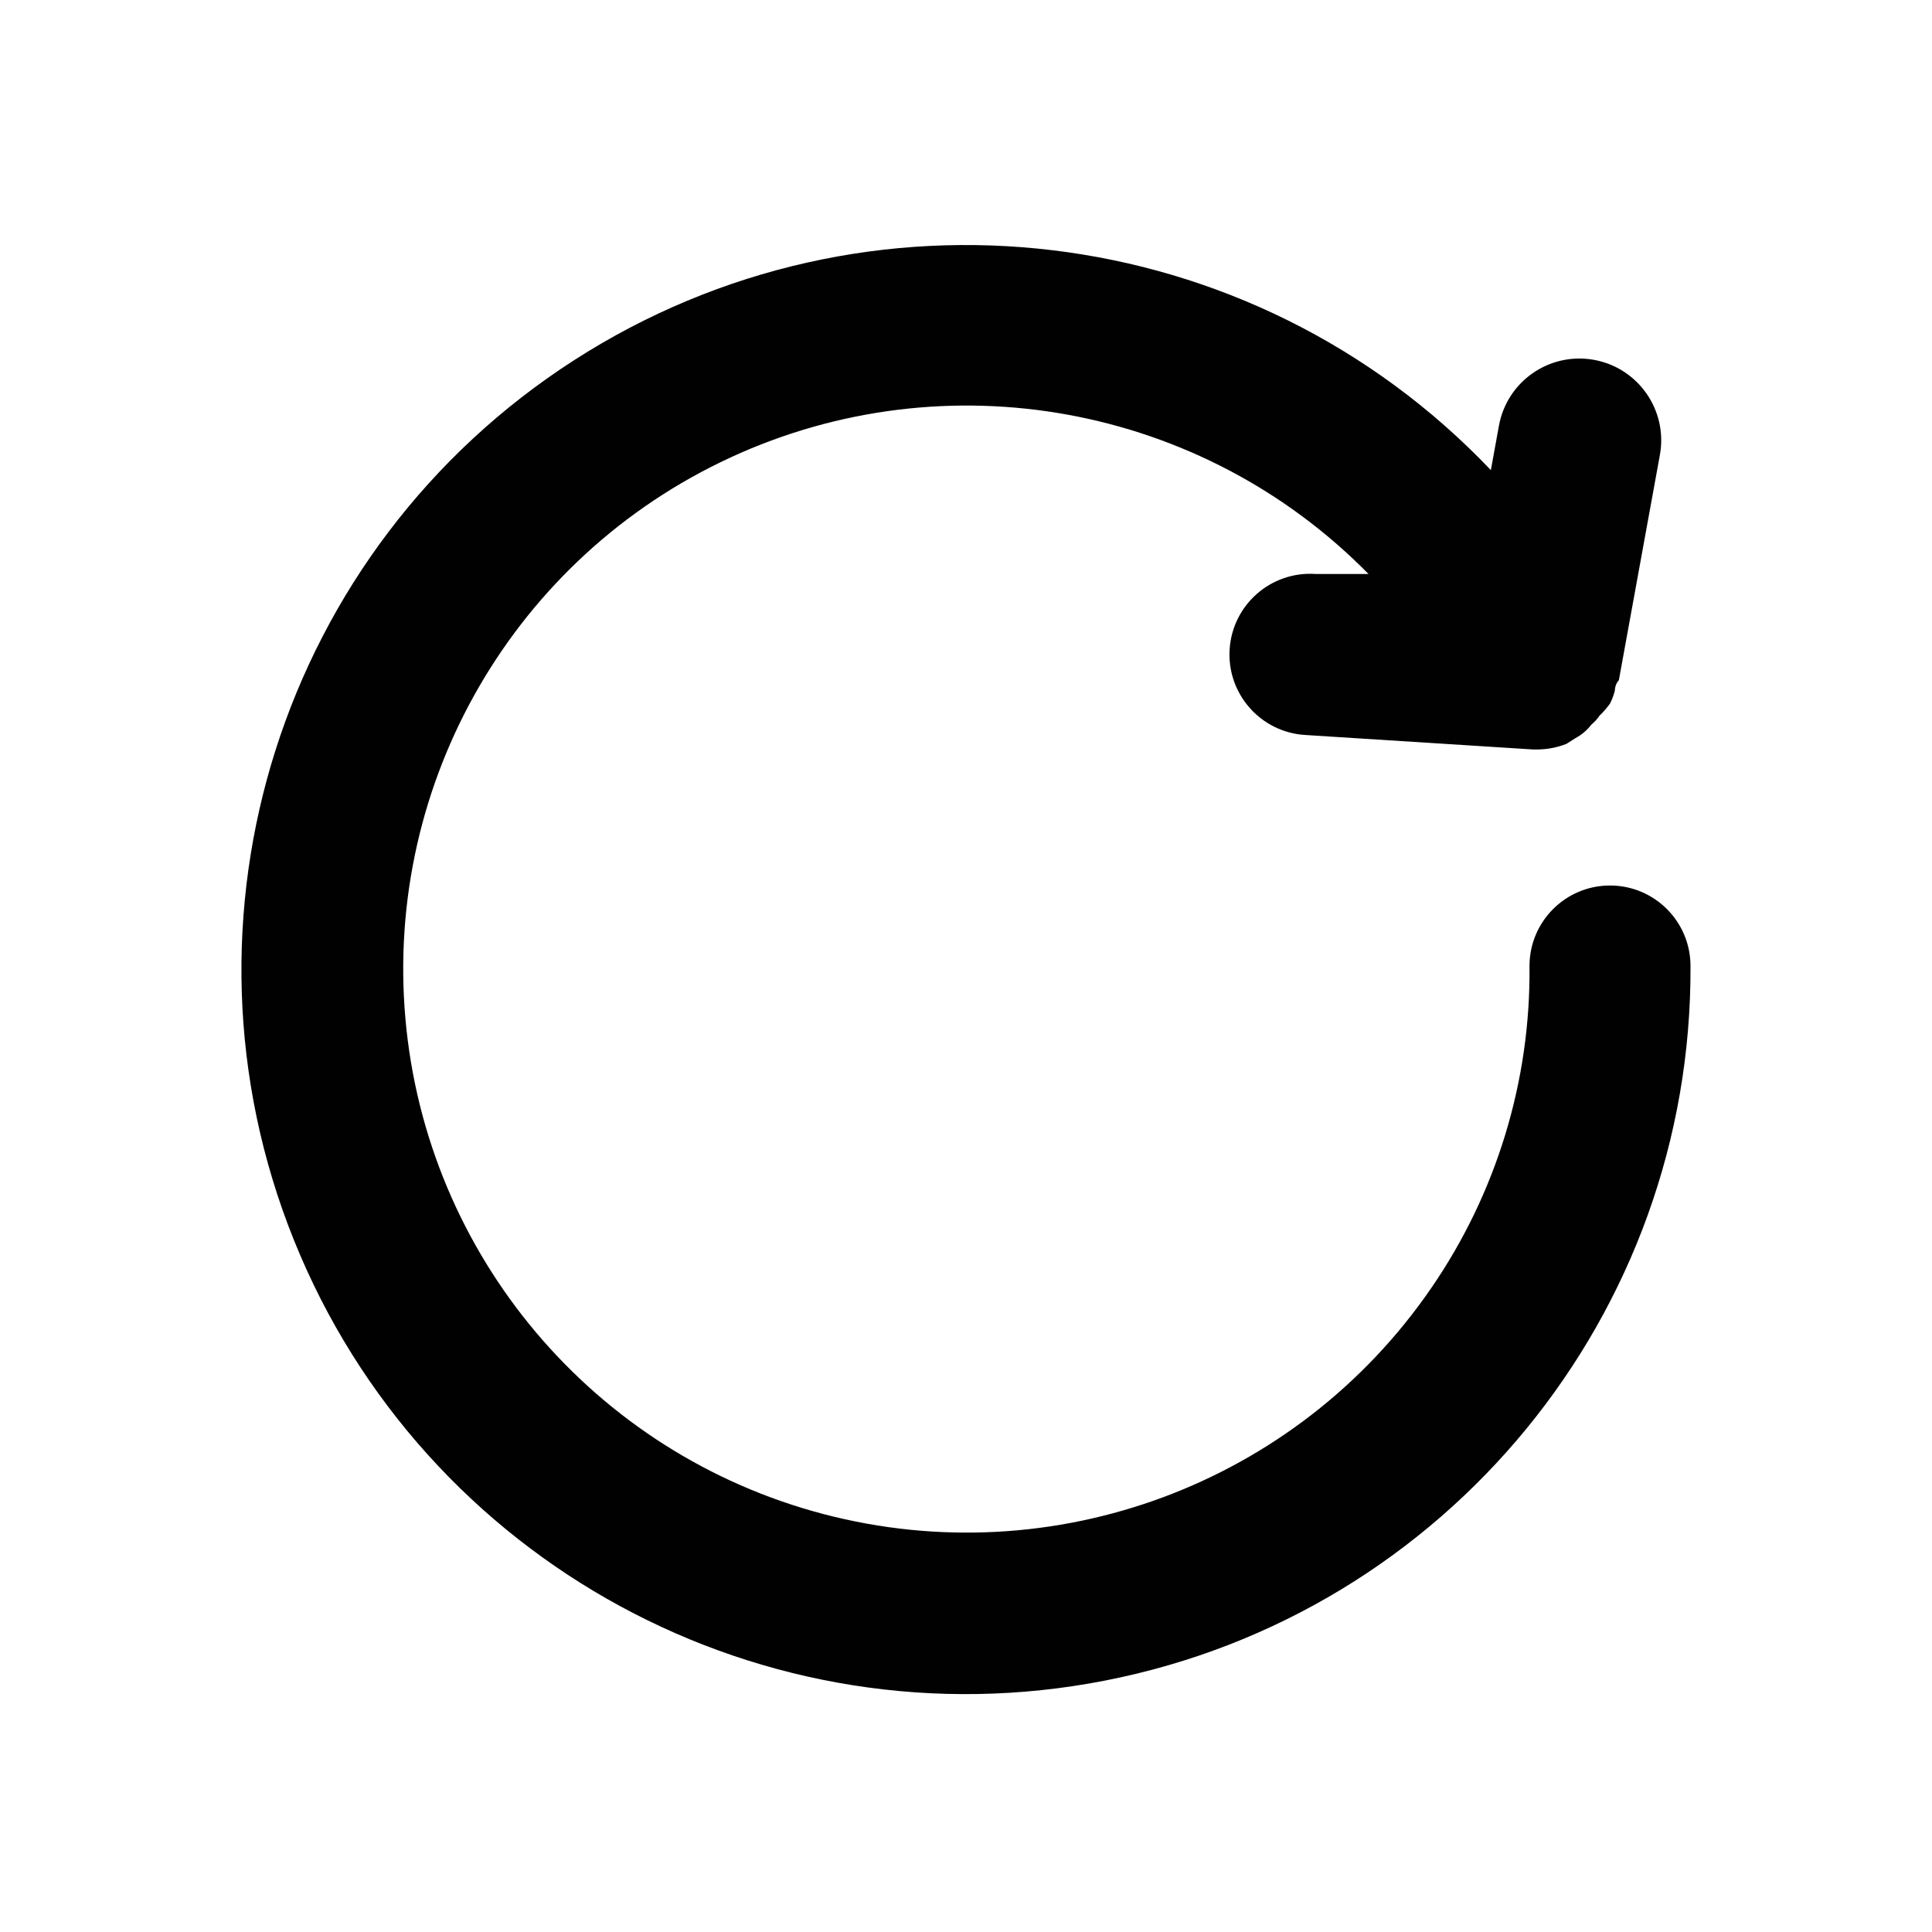
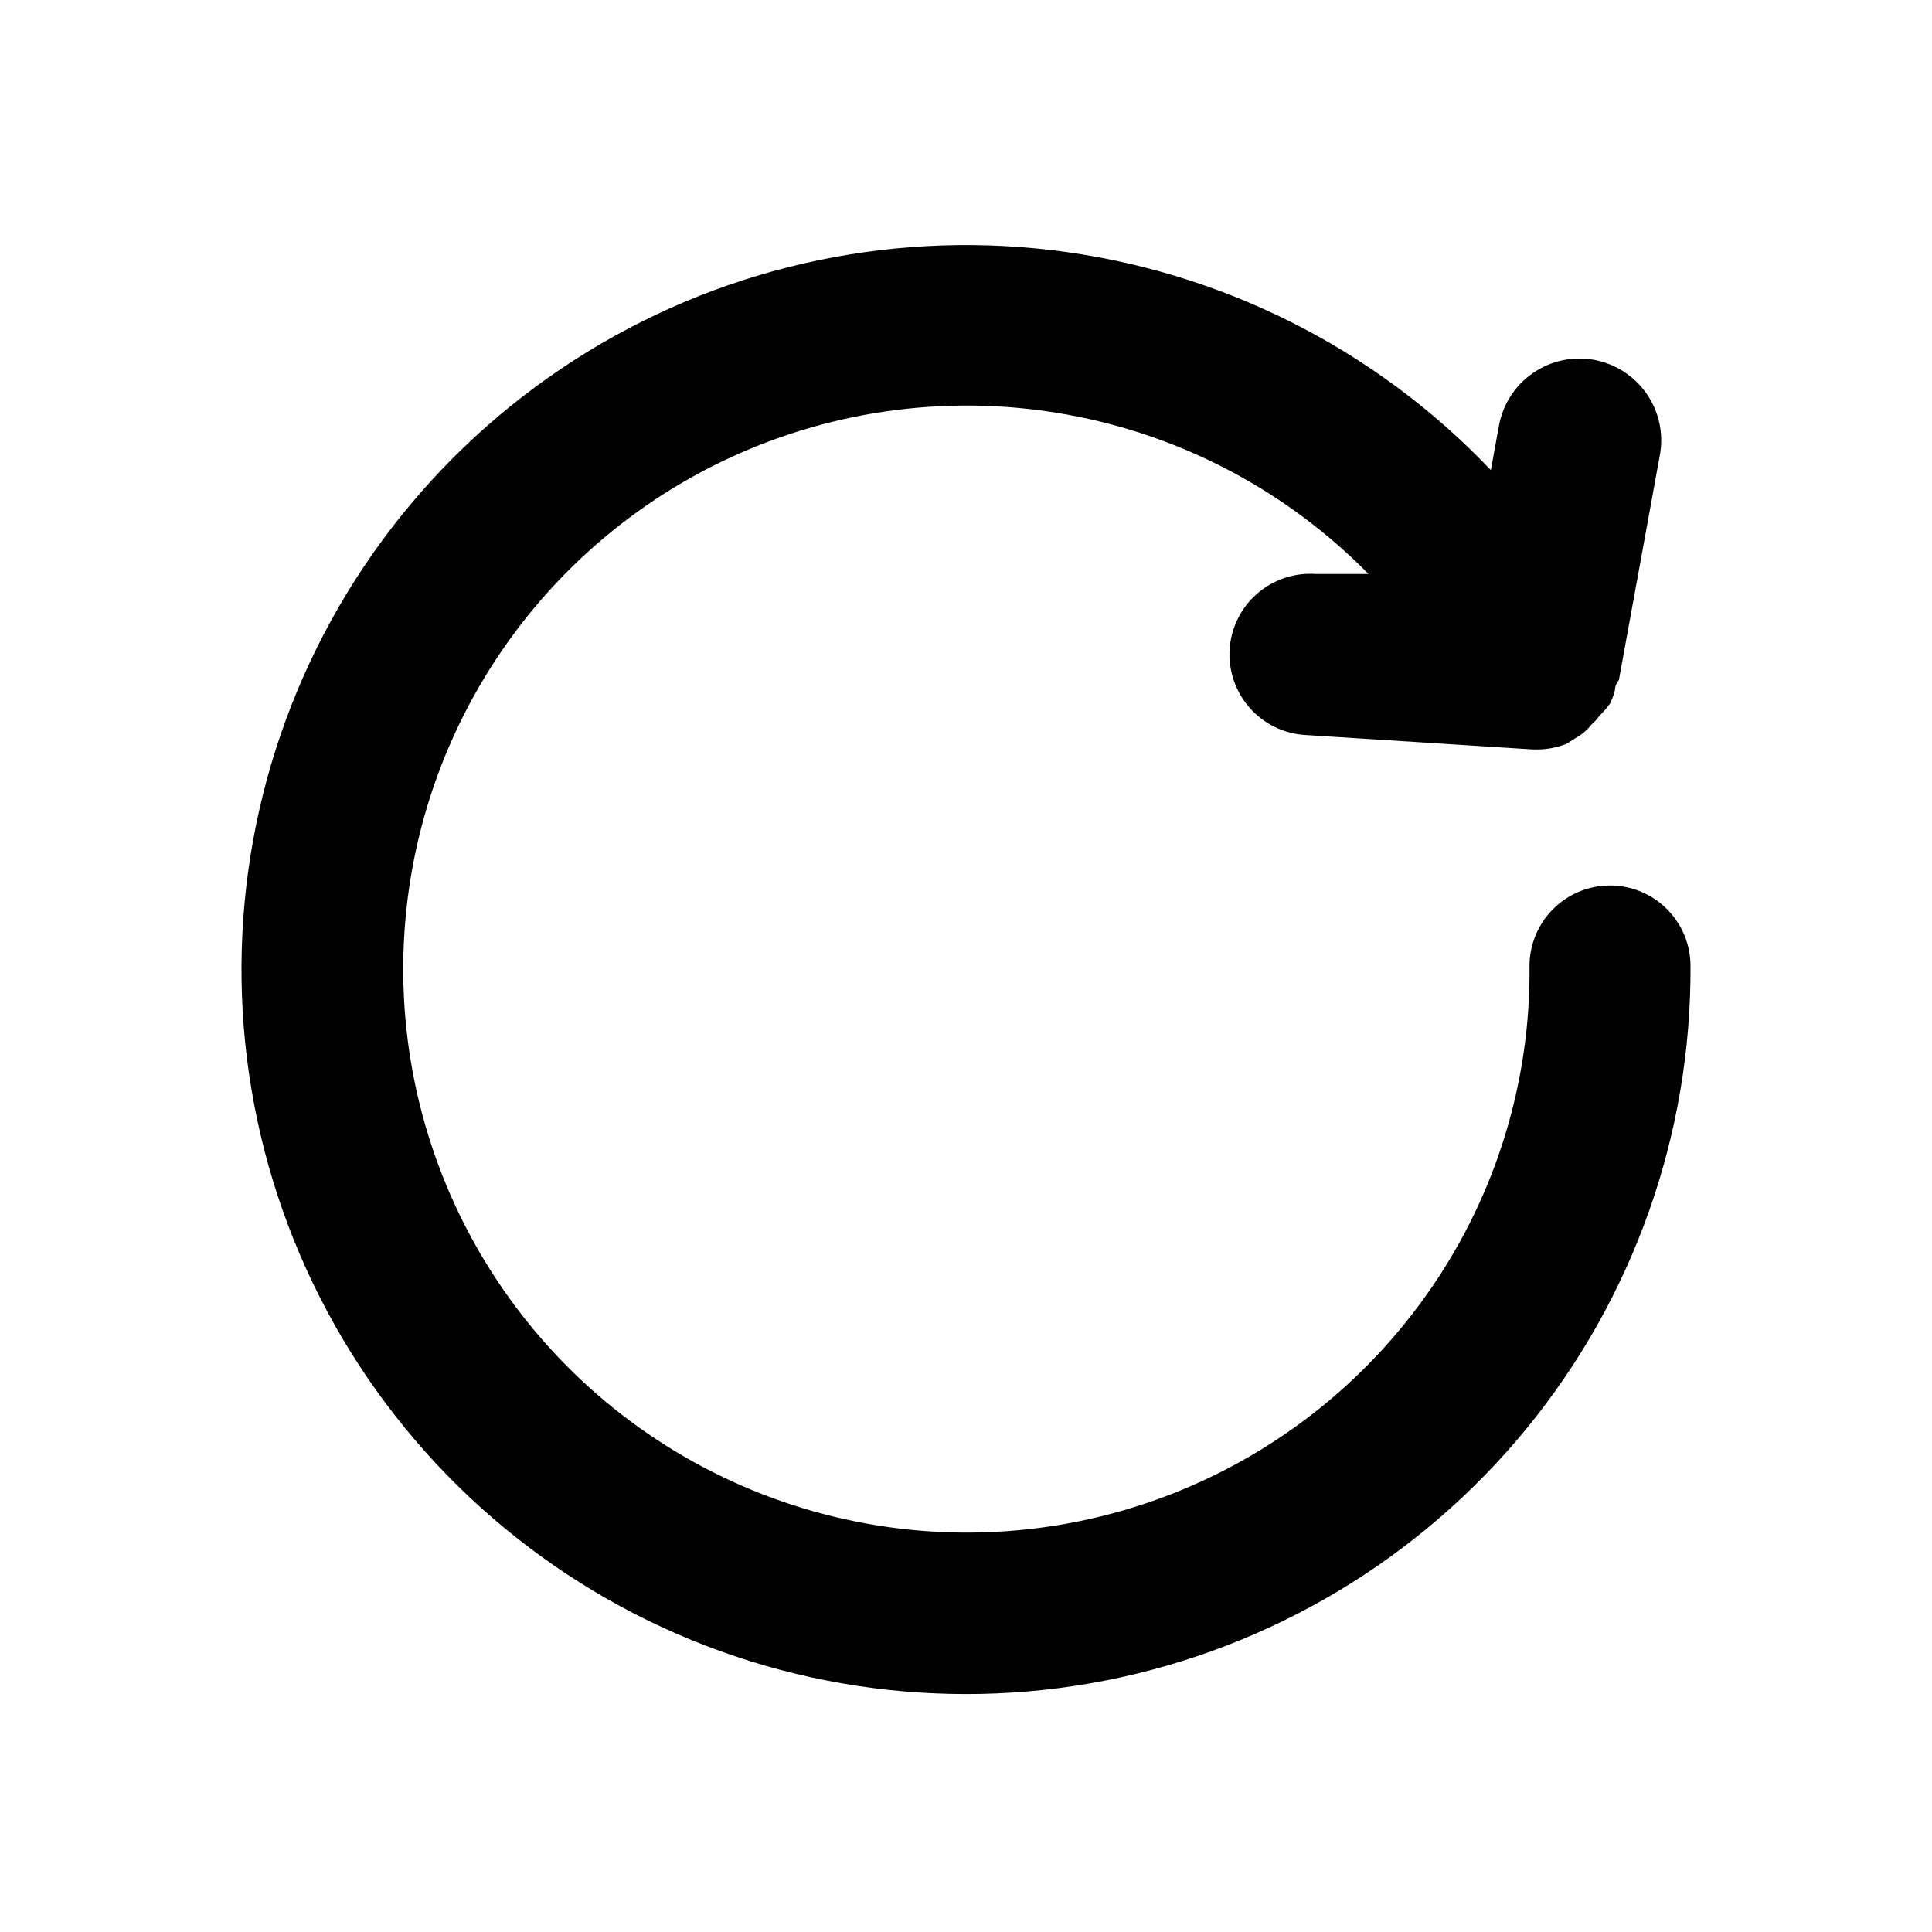
- <svg xmlns="http://www.w3.org/2000/svg" viewBox="0 0 24 24">
-   <defs>
-     <style>.cls-1{fill:#010101;}.cls-2{fill:none;}</style>
-   </defs>
-   <g id="Camada_2" data-name="Camada 2">
-     <g id="Camada_1-2" data-name="Camada 1">
-       <path class="cls-1" d="M20,11a1,1,0,0,0-1,1A6.93,6.93,0,0,1,17.78,16,7,7,0,1,1,17,7.13l-.66,0a1,1,0,0,0-.13,2l2.83.18h.07a1,1,0,0,0,.35-.07l.11-.07A.62.62,0,0,0,19.77,9a.52.52,0,0,0,.1-.11A1,1,0,0,0,20,8.74a.76.76,0,0,0,.06-.16s0-.08.05-.13l.51-2.8a1,1,0,1,0-2-.36l-.1.55A9,9,0,1,0,21,12,1,1,0,0,0,20,11Z" />
-       <rect class="cls-2" width="24" height="24" />
-     </g>
-   </g>
+ <svg xmlns="http://www.w3.org/2000/svg" width="24" height="24" viewBox="0 0 24 24" fill="none">
+   <path d="M20 11C19.735 11 19.48 11.105 19.293 11.293C19.105 11.48 19 11.735 19 12C19.015 13.427 18.589 14.824 17.78 16C16.964 17.189 15.801 18.096 14.449 18.599C13.098 19.102 11.624 19.175 10.23 18.808C8.836 18.442 7.588 17.654 6.659 16.552C5.729 15.45 5.162 14.088 5.036 12.651C4.91 11.215 5.23 9.775 5.953 8.528C6.676 7.28 7.767 6.286 9.076 5.682C10.385 5.078 11.849 4.893 13.267 5.152C14.685 5.411 15.989 6.102 17 7.13H16.34C16.075 7.113 15.813 7.202 15.614 7.377C15.414 7.552 15.292 7.8 15.275 8.065C15.258 8.33 15.347 8.591 15.522 8.791C15.697 8.991 15.945 9.113 16.21 9.13L19.04 9.31H19.11C19.23 9.308 19.348 9.284 19.46 9.24L19.57 9.17C19.648 9.128 19.716 9.07 19.77 9C19.808 8.968 19.842 8.931 19.87 8.89C19.918 8.844 19.962 8.794 20 8.74C20.026 8.689 20.046 8.635 20.06 8.58C20.06 8.58 20.06 8.5 20.11 8.45L20.62 5.65C20.668 5.385 20.608 5.111 20.454 4.89C20.3 4.669 20.065 4.518 19.8 4.47C19.535 4.422 19.261 4.482 19.04 4.636C18.819 4.789 18.668 5.025 18.62 5.29L18.52 5.84C17.077 4.323 15.15 3.357 13.071 3.108C10.992 2.859 8.891 3.342 7.131 4.475C5.37 5.608 4.059 7.319 3.424 9.314C2.789 11.309 2.869 13.463 3.651 15.405C4.433 17.348 5.868 18.956 7.708 19.955C9.548 20.953 11.679 21.279 13.733 20.876C15.788 20.472 17.638 19.365 18.964 17.745C20.29 16.125 21.01 14.094 21 12C21 11.735 20.895 11.48 20.707 11.293C20.52 11.105 20.265 11 20 11Z" fill="#010101" />
</svg>
